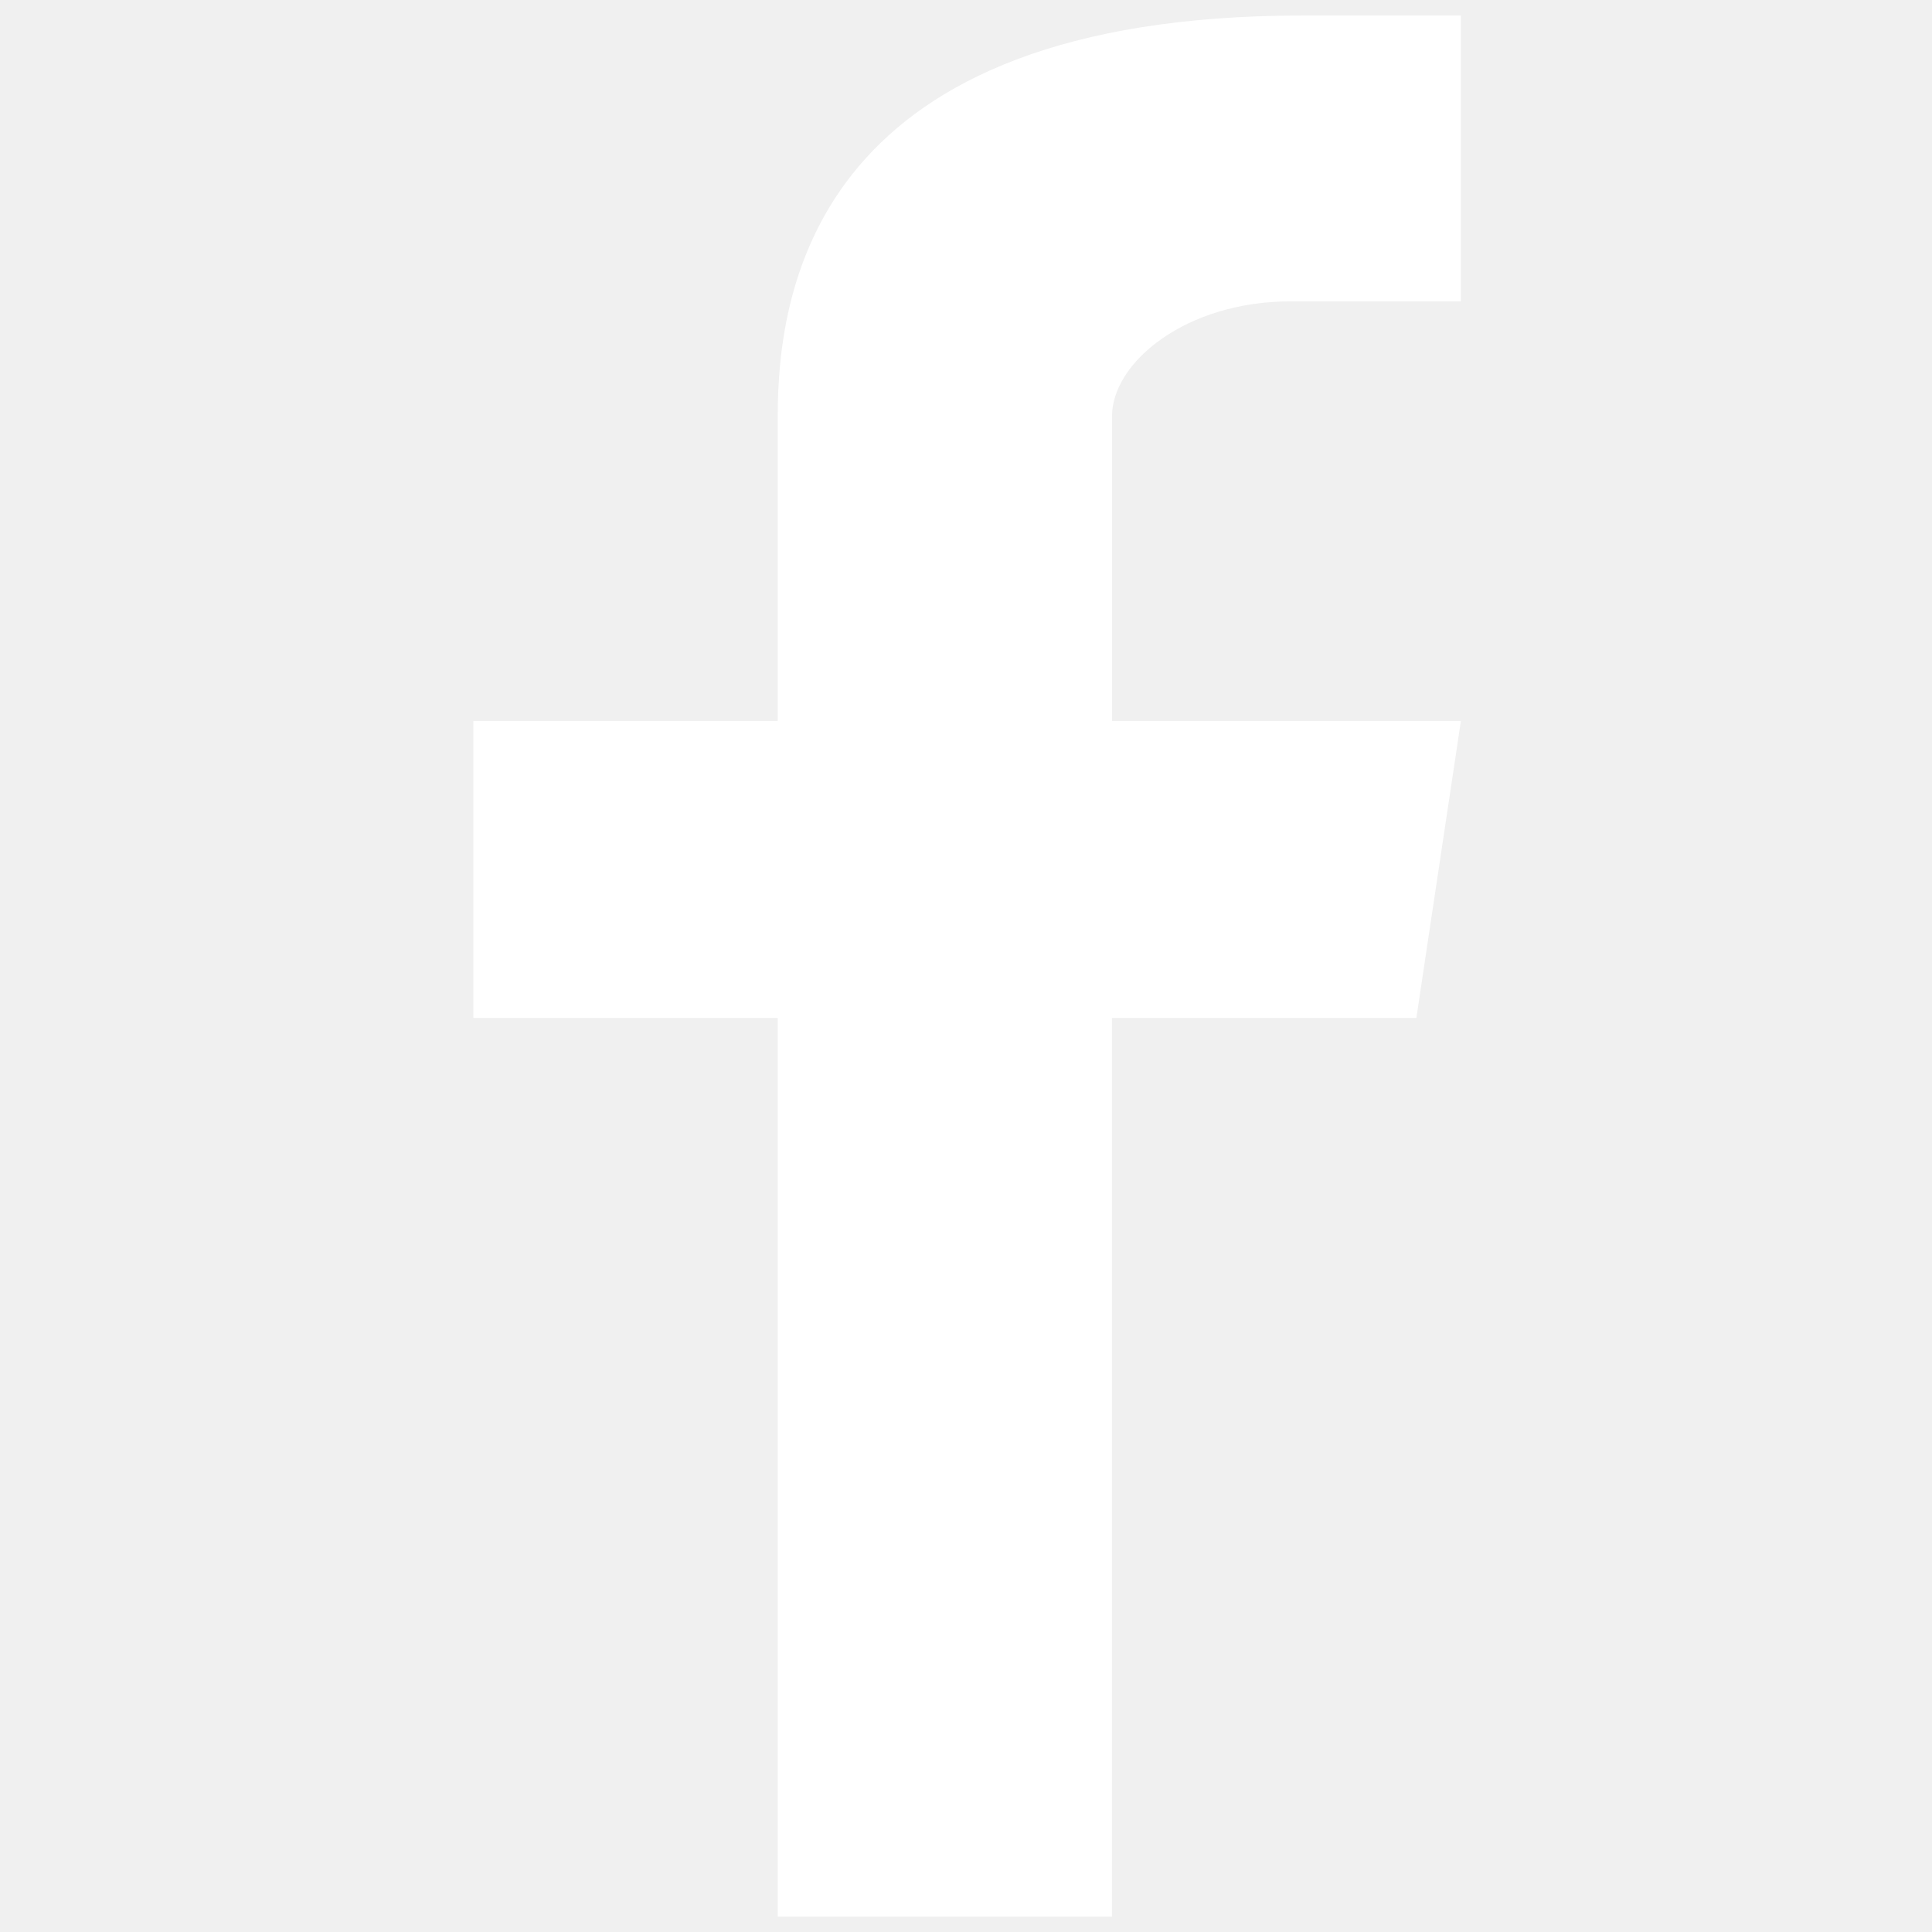
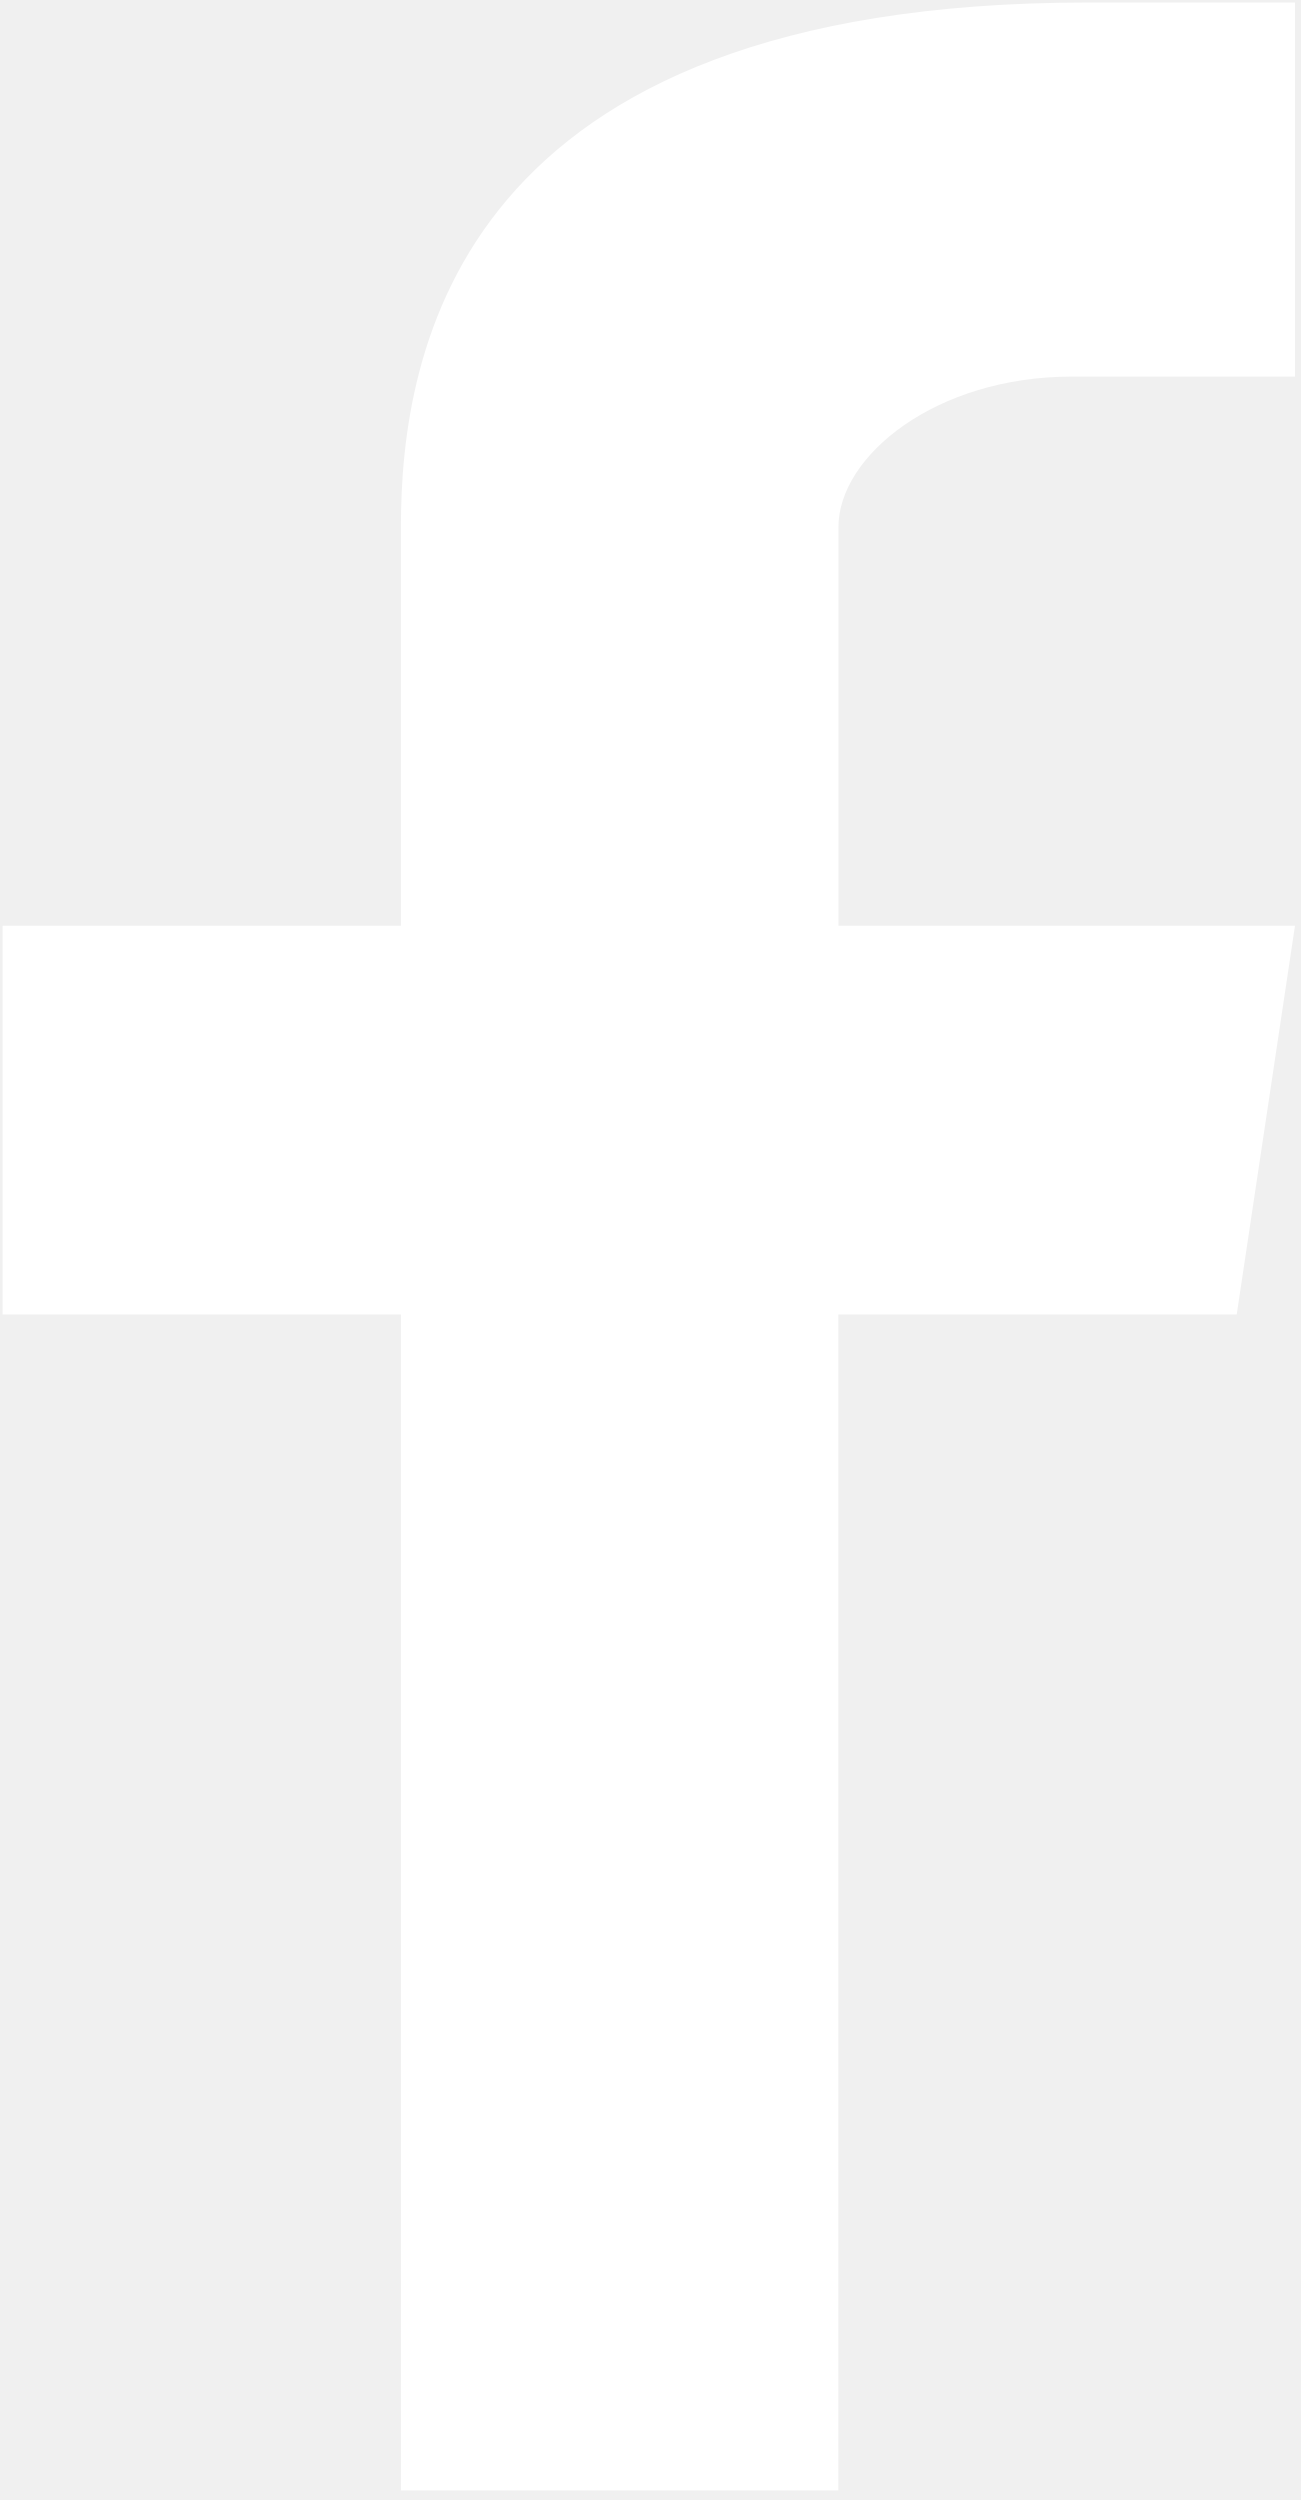
- <svg xmlns="http://www.w3.org/2000/svg" version="1.1" id="Layer_1" x="0px" y="0px" width="20px" height="20px" viewBox="0 0 25.49 49.029" style="enable-background:new 0 0 25.49 49.029;" xml:space="preserve">
-   <path style="fill:#FFFFFF;" d="M20.974,7.648c1.512,0,4.33,0,4.33,0V0.394h-4.02c-12.251,0-13.317,6.784-13.317,10.177v7.725H0.243  v7.537h7.724v22.805h8.482V25.833h7.725l1.13-7.537H16.45v-7.725C16.449,9.184,18.342,7.648,20.974,7.648z" />
+ <svg xmlns="http://www.w3.org/2000/svg" version="1.1" id="Layer_1" x="0px" y="0px" width="102.24px" height="196.56px" viewBox="0 0 102.24 196.56" enable-background="new 0 0 102.24 196.56" xml:space="preserve">
+   <path fill="#FFFFFF" d="M84.267,29.609c6.125,0,17.55,0,17.55,0V0.198H85.52c-49.675,0-53.999,27.509-53.999,41.263v31.324H0.207  v30.561h31.314v92.457h34.391v-92.457h31.324l4.581-30.561H65.921V41.461C65.911,35.841,73.59,29.609,84.267,29.609z" />
</svg>
